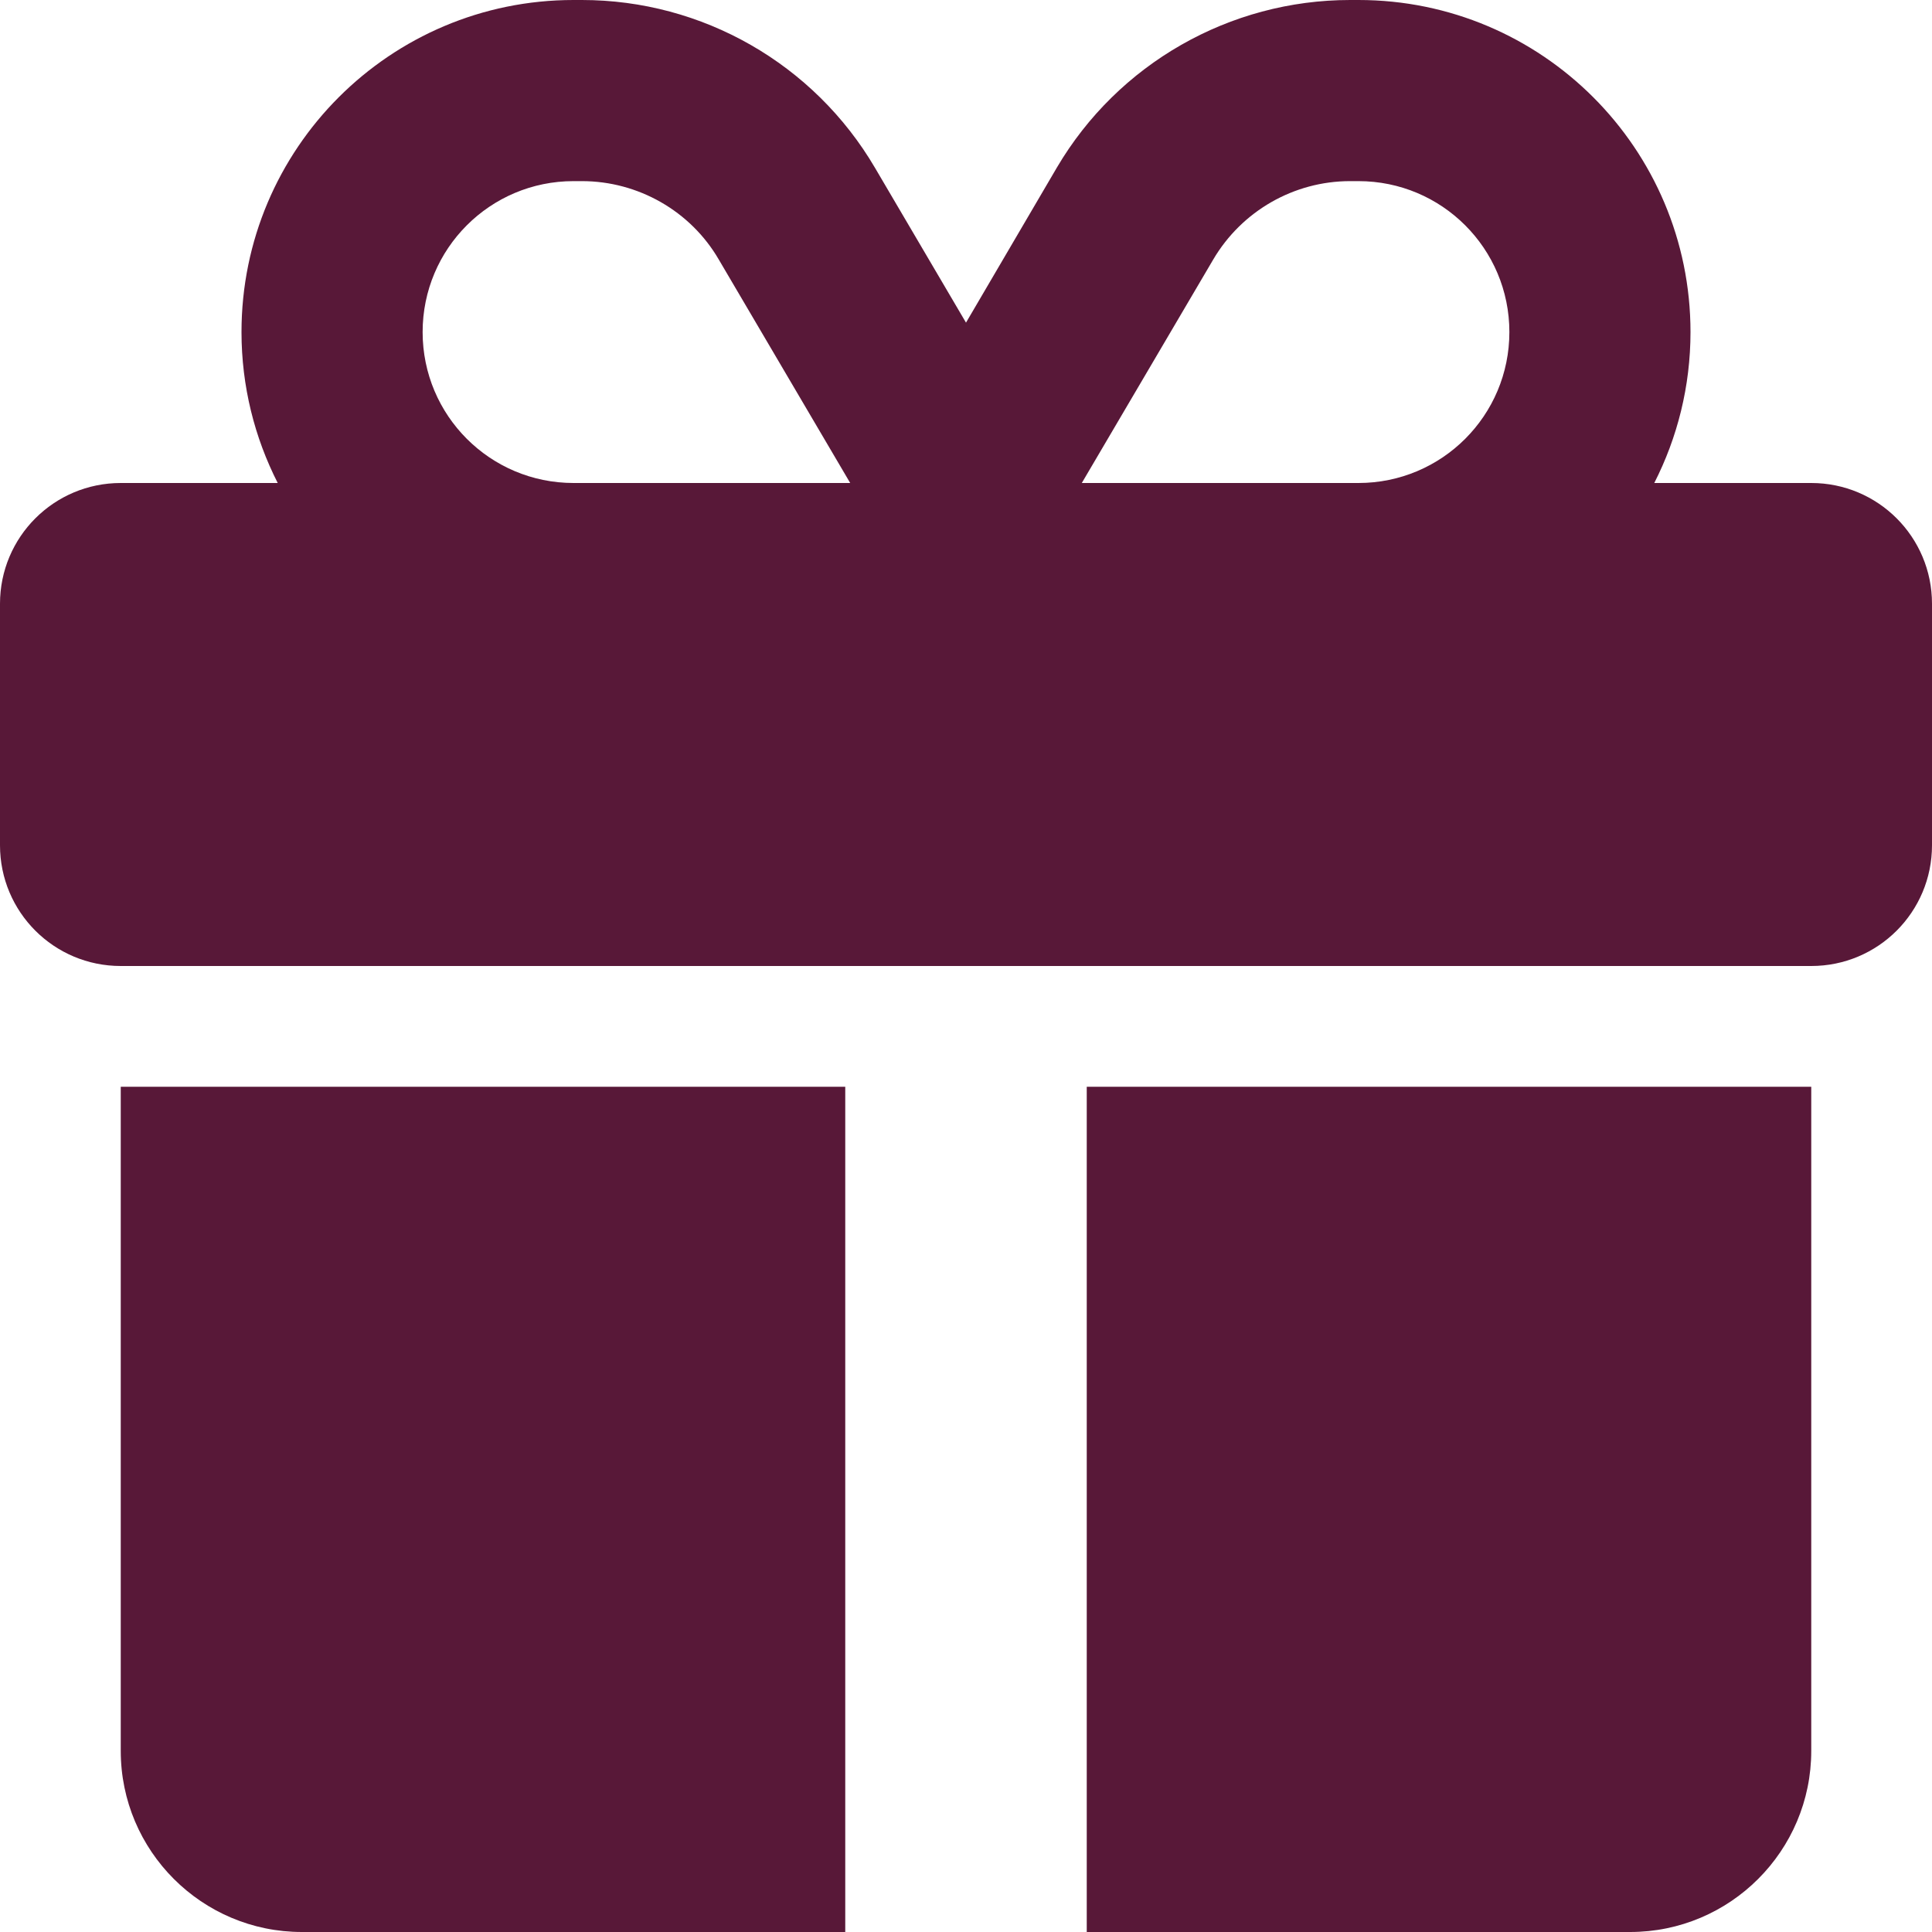
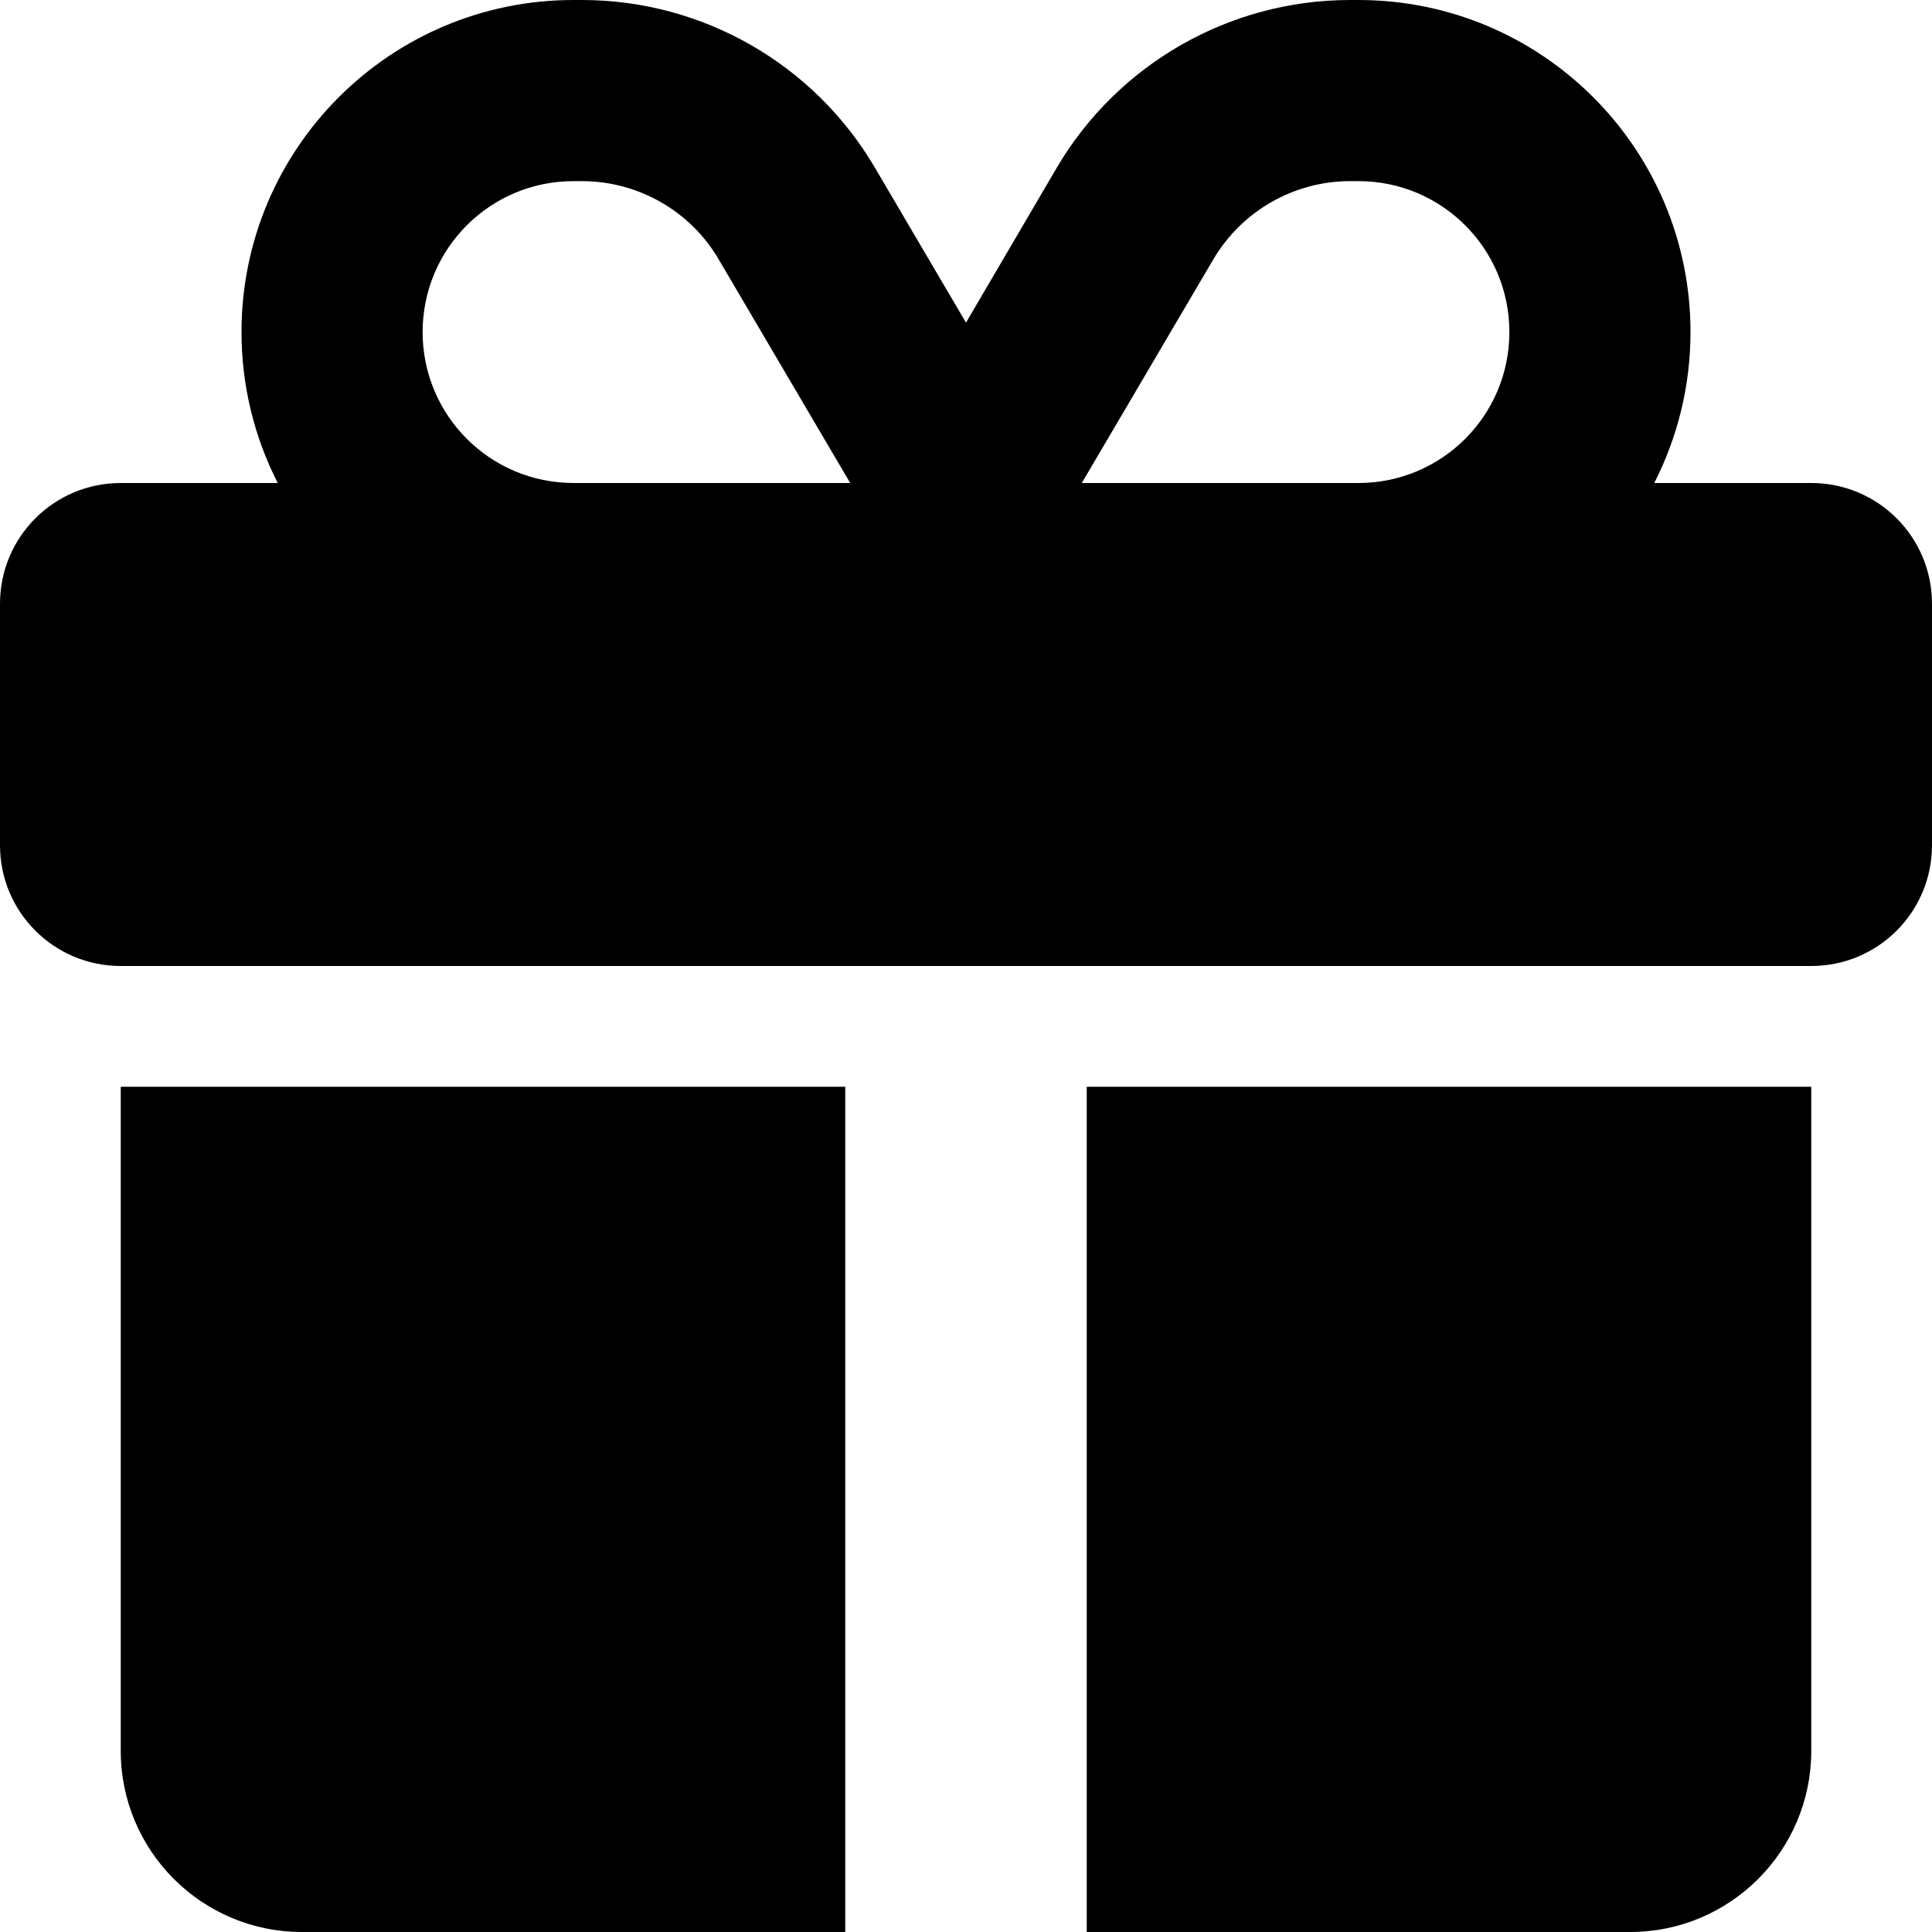
<svg xmlns="http://www.w3.org/2000/svg" width="16" height="16" viewBox="0 0 16 16" fill="none">
-   <path d="M5.953 2.15L7.041 4H7H4.75C4.059 4 3.5 3.441 3.5 2.75C3.5 2.059 4.059 1.5 4.75 1.5H4.819C5.284 1.5 5.719 1.747 5.953 2.15ZM2 2.75C2 3.2 2.109 3.625 2.3 4H1C0.447 4 0 4.447 0 5V7C0 7.553 0.447 8 1 8H15C15.553 8 16 7.553 16 7V5C16 4.447 15.553 4 15 4H13.7C13.891 3.625 14 3.2 14 2.75C14 1.231 12.769 0 11.25 0H11.181C10.184 0 9.259 0.528 8.753 1.387L8 2.672L7.247 1.391C6.741 0.528 5.816 0 4.819 0H4.75C3.231 0 2 1.231 2 2.75ZM12.5 2.75C12.5 3.441 11.941 4 11.25 4H9H8.959L10.047 2.15C10.284 1.747 10.716 1.5 11.181 1.5H11.25C11.941 1.5 12.5 2.059 12.5 2.75ZM1 9V14.5C1 15.328 1.672 16 2.5 16H7V9H1ZM9 16H13.5C14.328 16 15 15.328 15 14.5V9H9V16Z" fill="#581838" />
+   <path d="M5.953 2.15L7.041 4H7H4.75C4.059 4 3.5 3.441 3.5 2.75C3.5 2.059 4.059 1.5 4.75 1.5H4.819C5.284 1.5 5.719 1.747 5.953 2.15ZM2 2.75C2 3.2 2.109 3.625 2.3 4H1C0.447 4 0 4.447 0 5V7C0 7.553 0.447 8 1 8H15C15.553 8 16 7.553 16 7V5C16 4.447 15.553 4 15 4H13.7C13.891 3.625 14 3.2 14 2.75C14 1.231 12.769 0 11.25 0H11.181C10.184 0 9.259 0.528 8.753 1.387L8 2.672L7.247 1.391C6.741 0.528 5.816 0 4.819 0H4.75C3.231 0 2 1.231 2 2.75ZM12.5 2.75C12.5 3.441 11.941 4 11.25 4H9H8.959L10.047 2.15C10.284 1.747 10.716 1.5 11.181 1.5H11.25C11.941 1.5 12.5 2.059 12.5 2.75ZM1 9V14.5C1 15.328 1.672 16 2.5 16H7V9H1ZM9 16H13.5C14.328 16 15 15.328 15 14.5V9H9V16Z" fill="currentColor" />
</svg>
